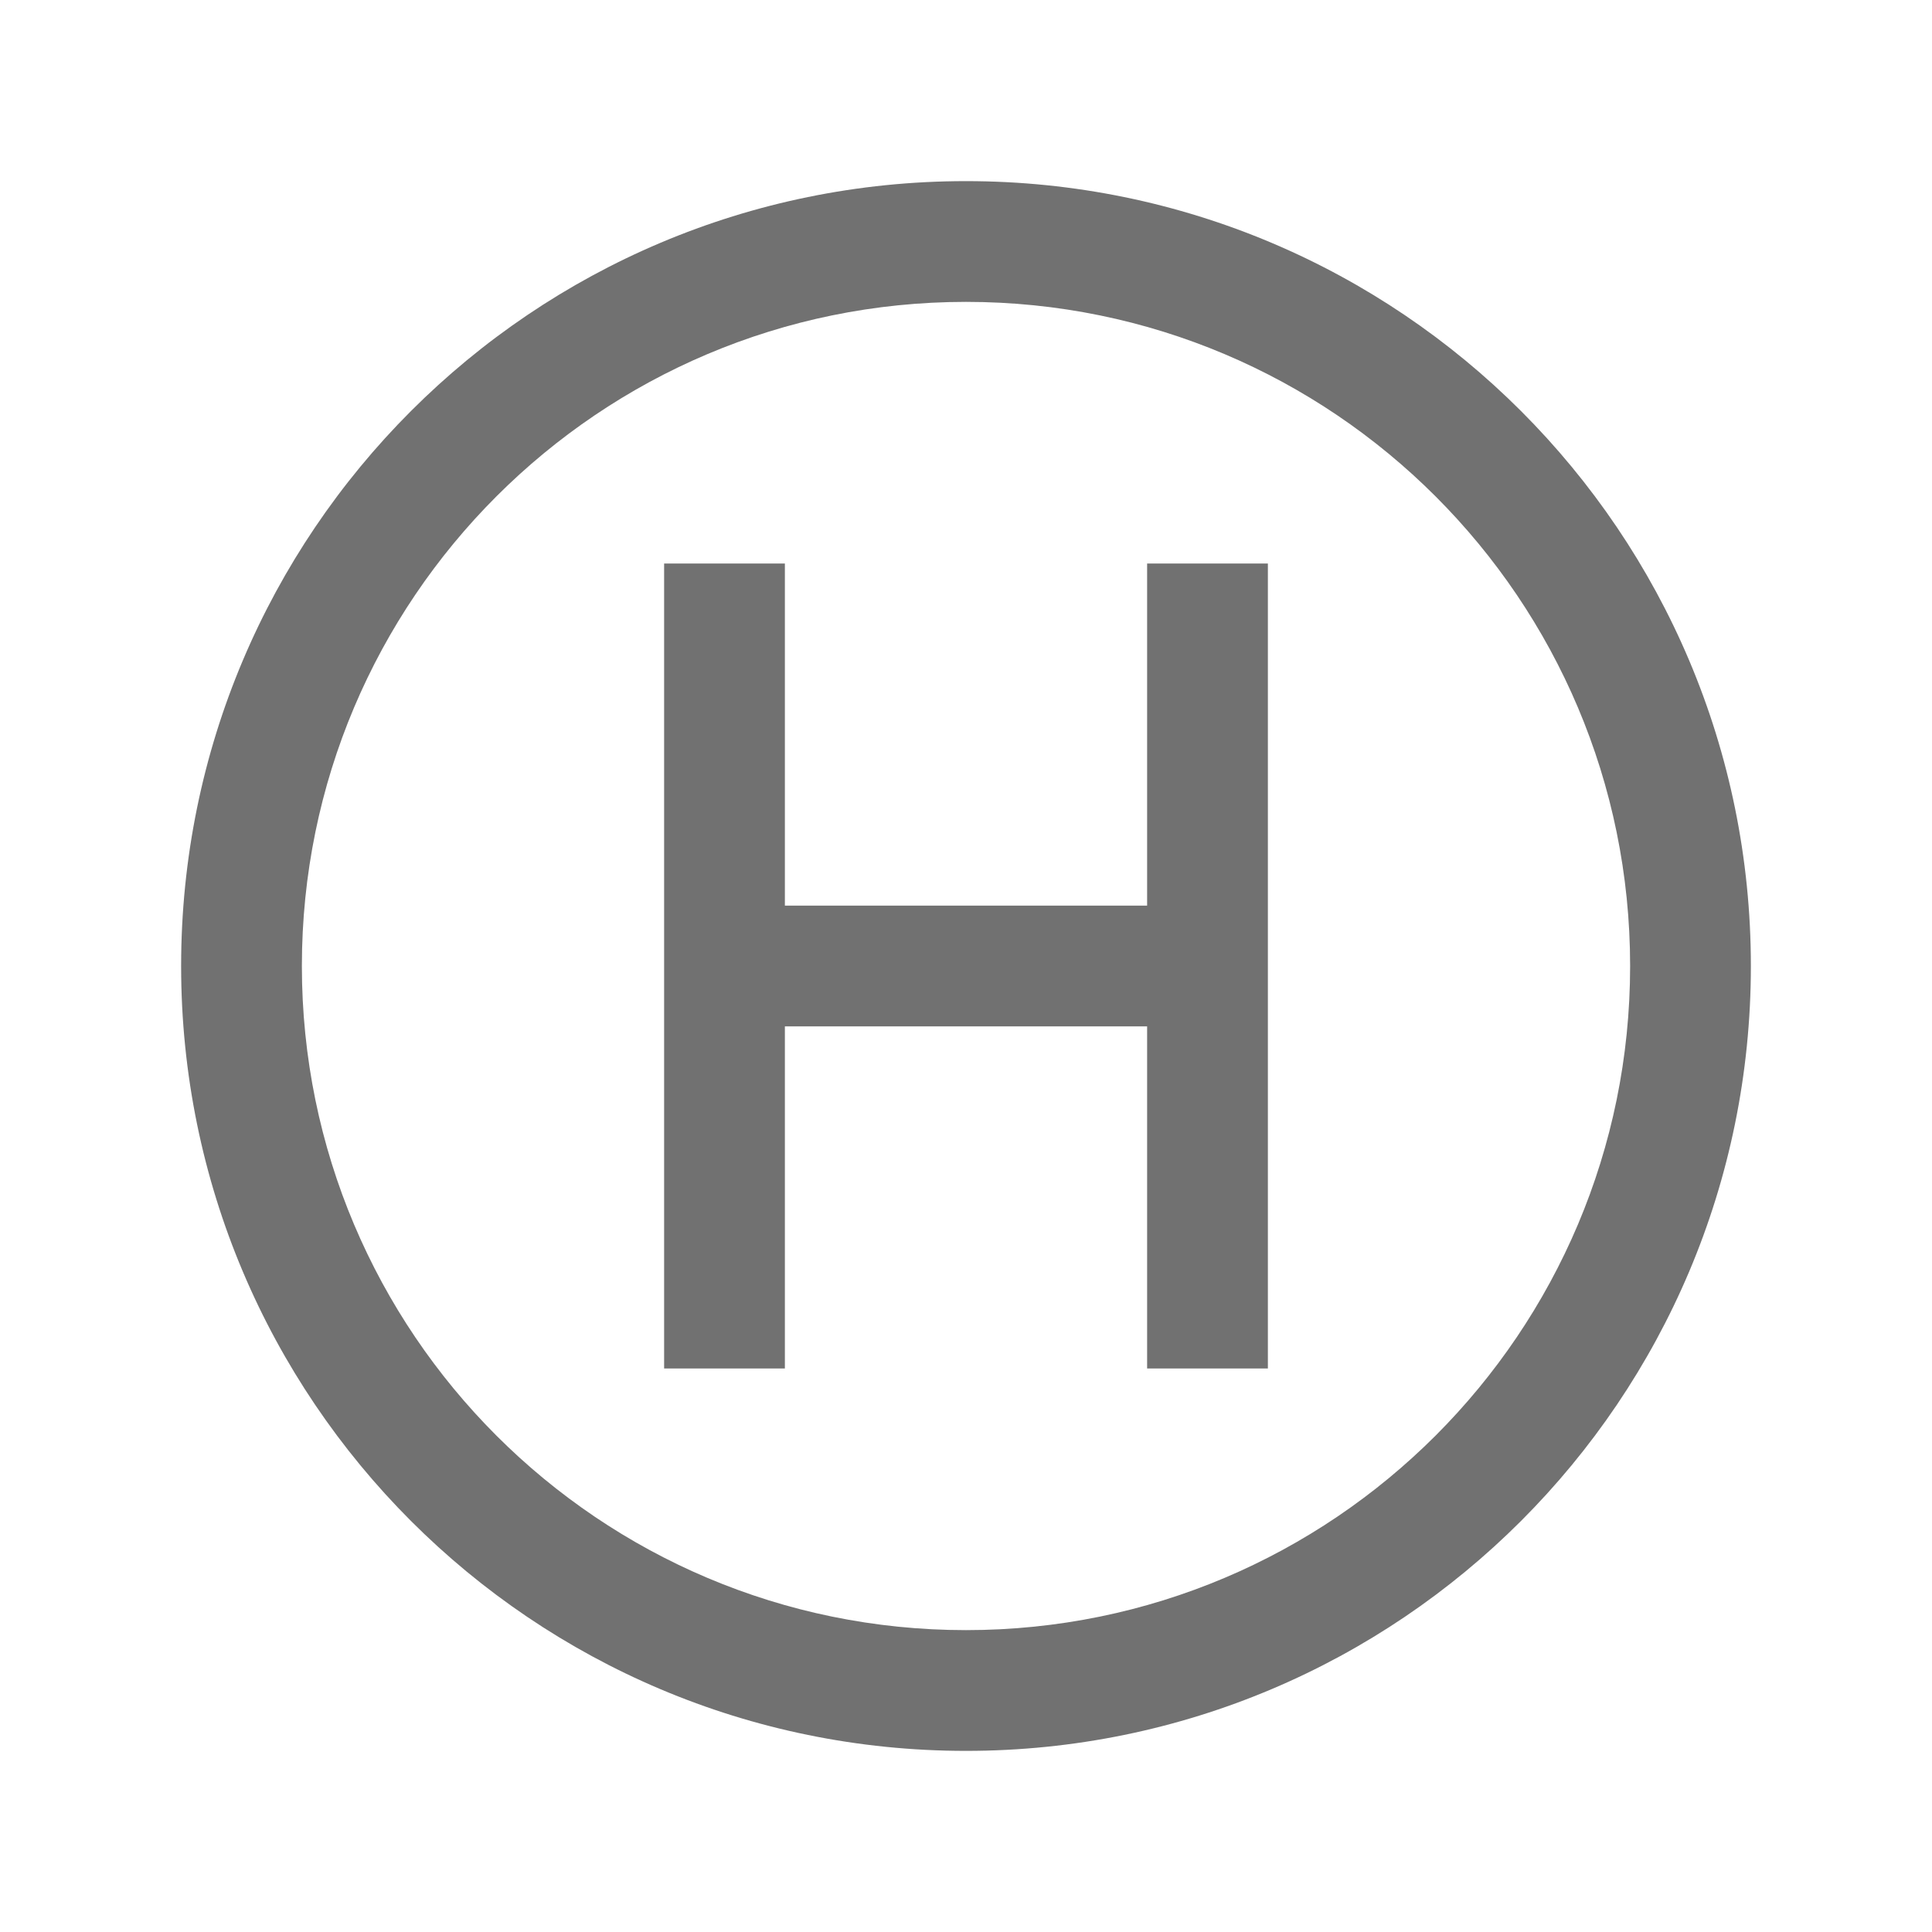
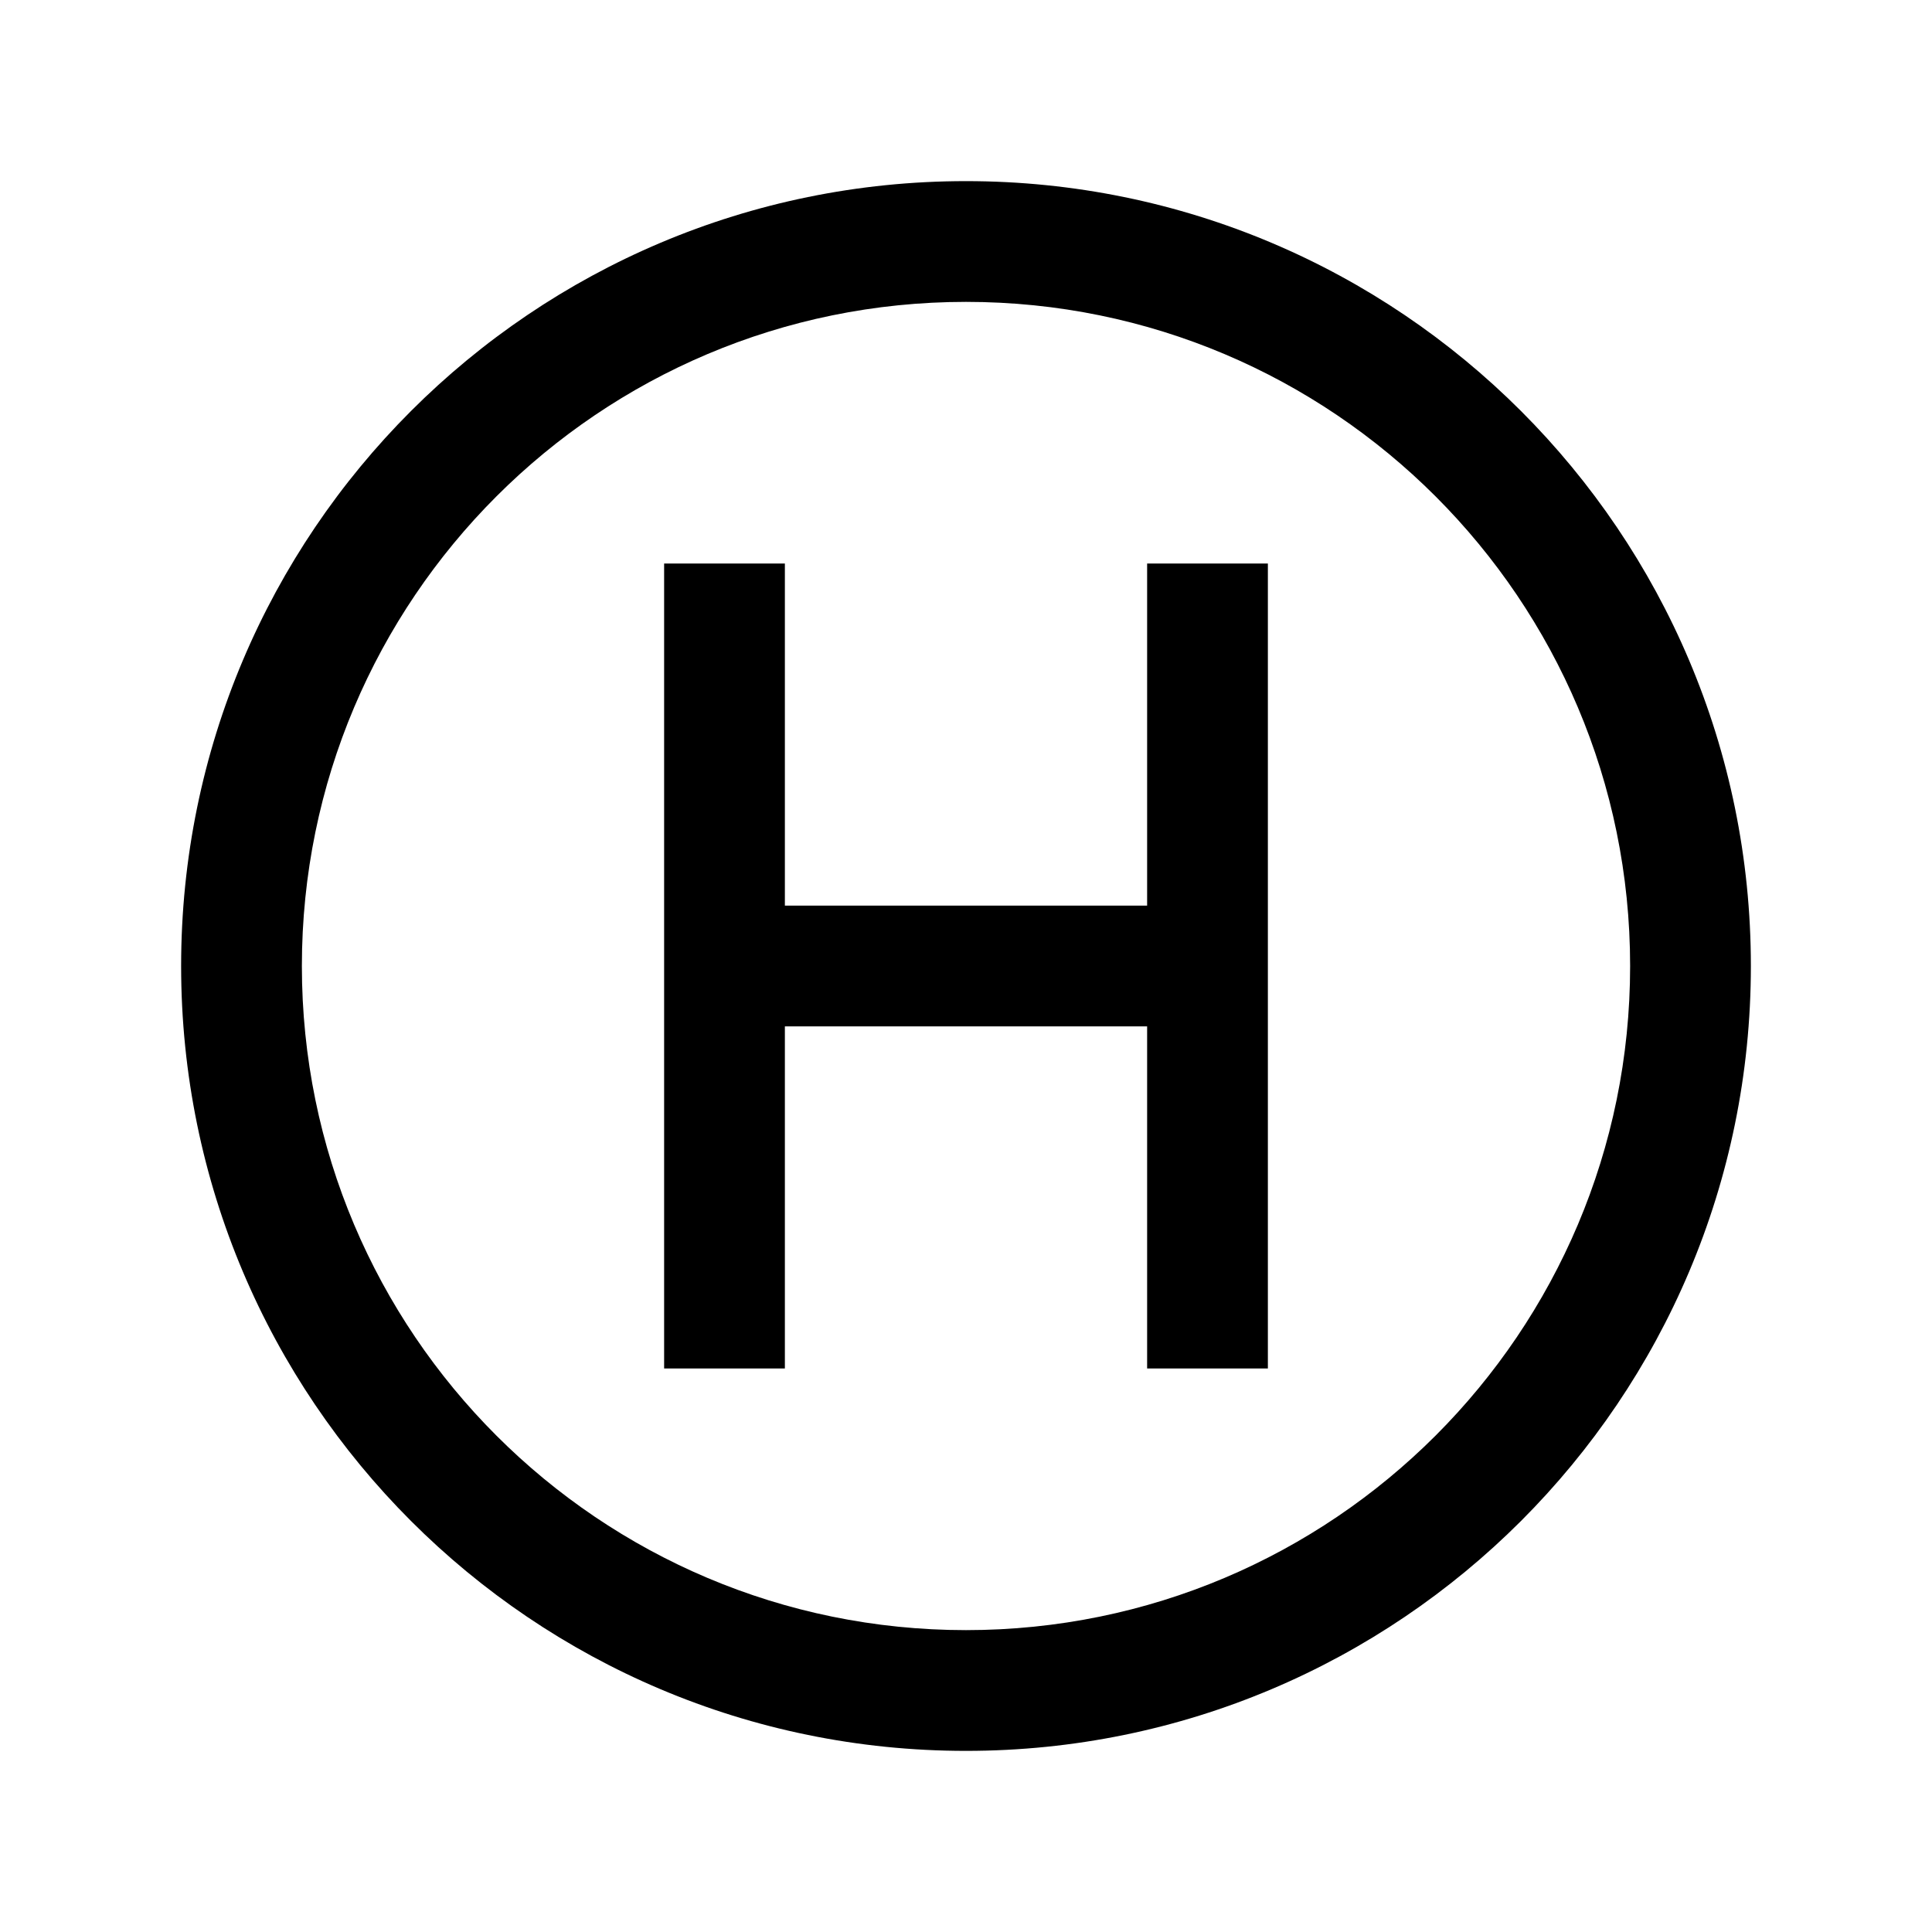
<svg xmlns="http://www.w3.org/2000/svg" width="24" height="24" viewBox="0 0 24 24" fill="none">
-   <path fill-rule="evenodd" clip-rule="evenodd" d="M3.75 12C3.75 7.444 7.444 3.75 12 3.75C16.556 3.75 20.25 7.444 20.25 12C20.25 16.556 16.556 20.25 12 20.25C7.444 20.25 3.75 16.556 3.75 12ZM12 2.25C6.615 2.25 2.25 6.615 2.25 12C2.25 17.385 6.615 21.75 12 21.75C17.385 21.75 21.75 17.385 21.75 12C21.75 6.615 17.385 2.25 12 2.25ZM9.75 7H8.25L8.25 17H9.75V12.75H14.25V17H15.75L15.75 7H14.25V11.25H9.75V7Z" fill="#121212" fill-opacity="0.595" />
+   <path fill-rule="evenodd" clip-rule="evenodd" d="M3.75 12C3.75 7.444 7.444 3.75 12 3.75C16.556 3.75 20.25 7.444 20.25 12C20.25 16.556 16.556 20.25 12 20.25C7.444 20.25 3.75 16.556 3.75 12ZM12 2.25C6.615 2.25 2.25 6.615 2.25 12C2.25 17.385 6.615 21.75 12 21.75C17.385 21.75 21.75 17.385 21.75 12C21.75 6.615 17.385 2.25 12 2.25ZM9.75 7H8.25L8.25 17H9.75V12.75H14.25V17H15.75L15.75 7H14.25V11.25H9.75V7Z" fill="black" />
</svg>
